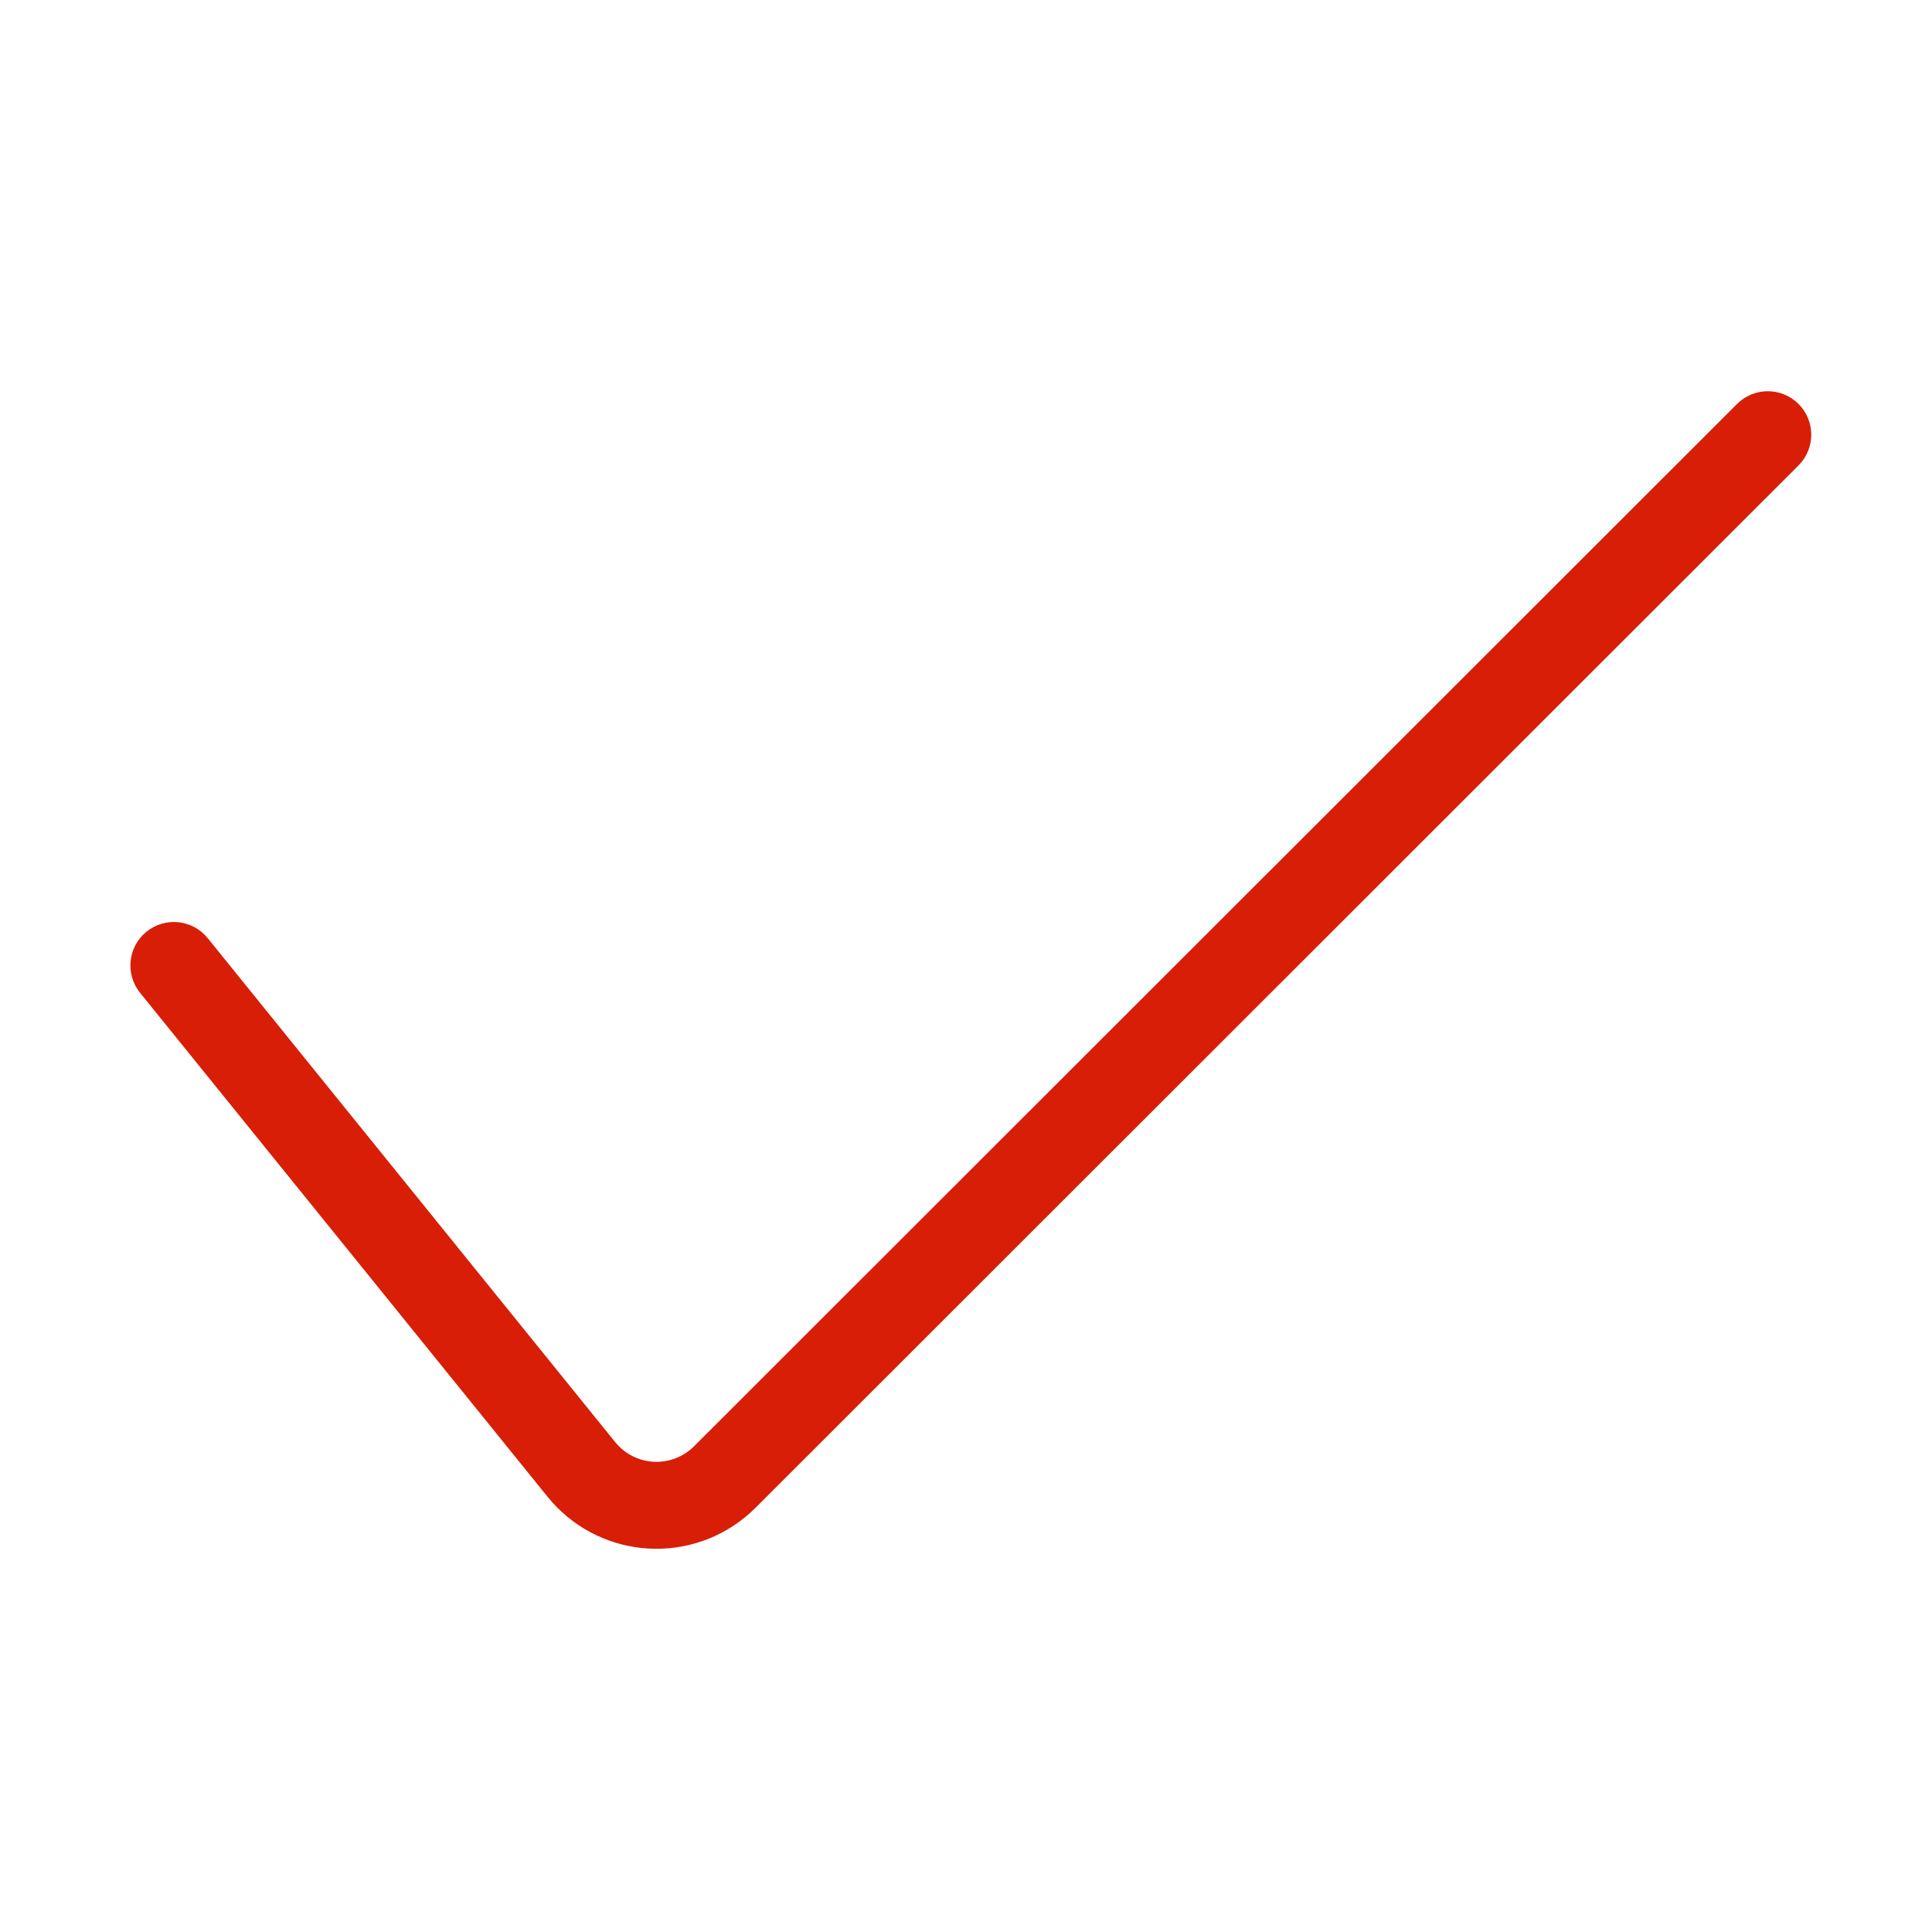
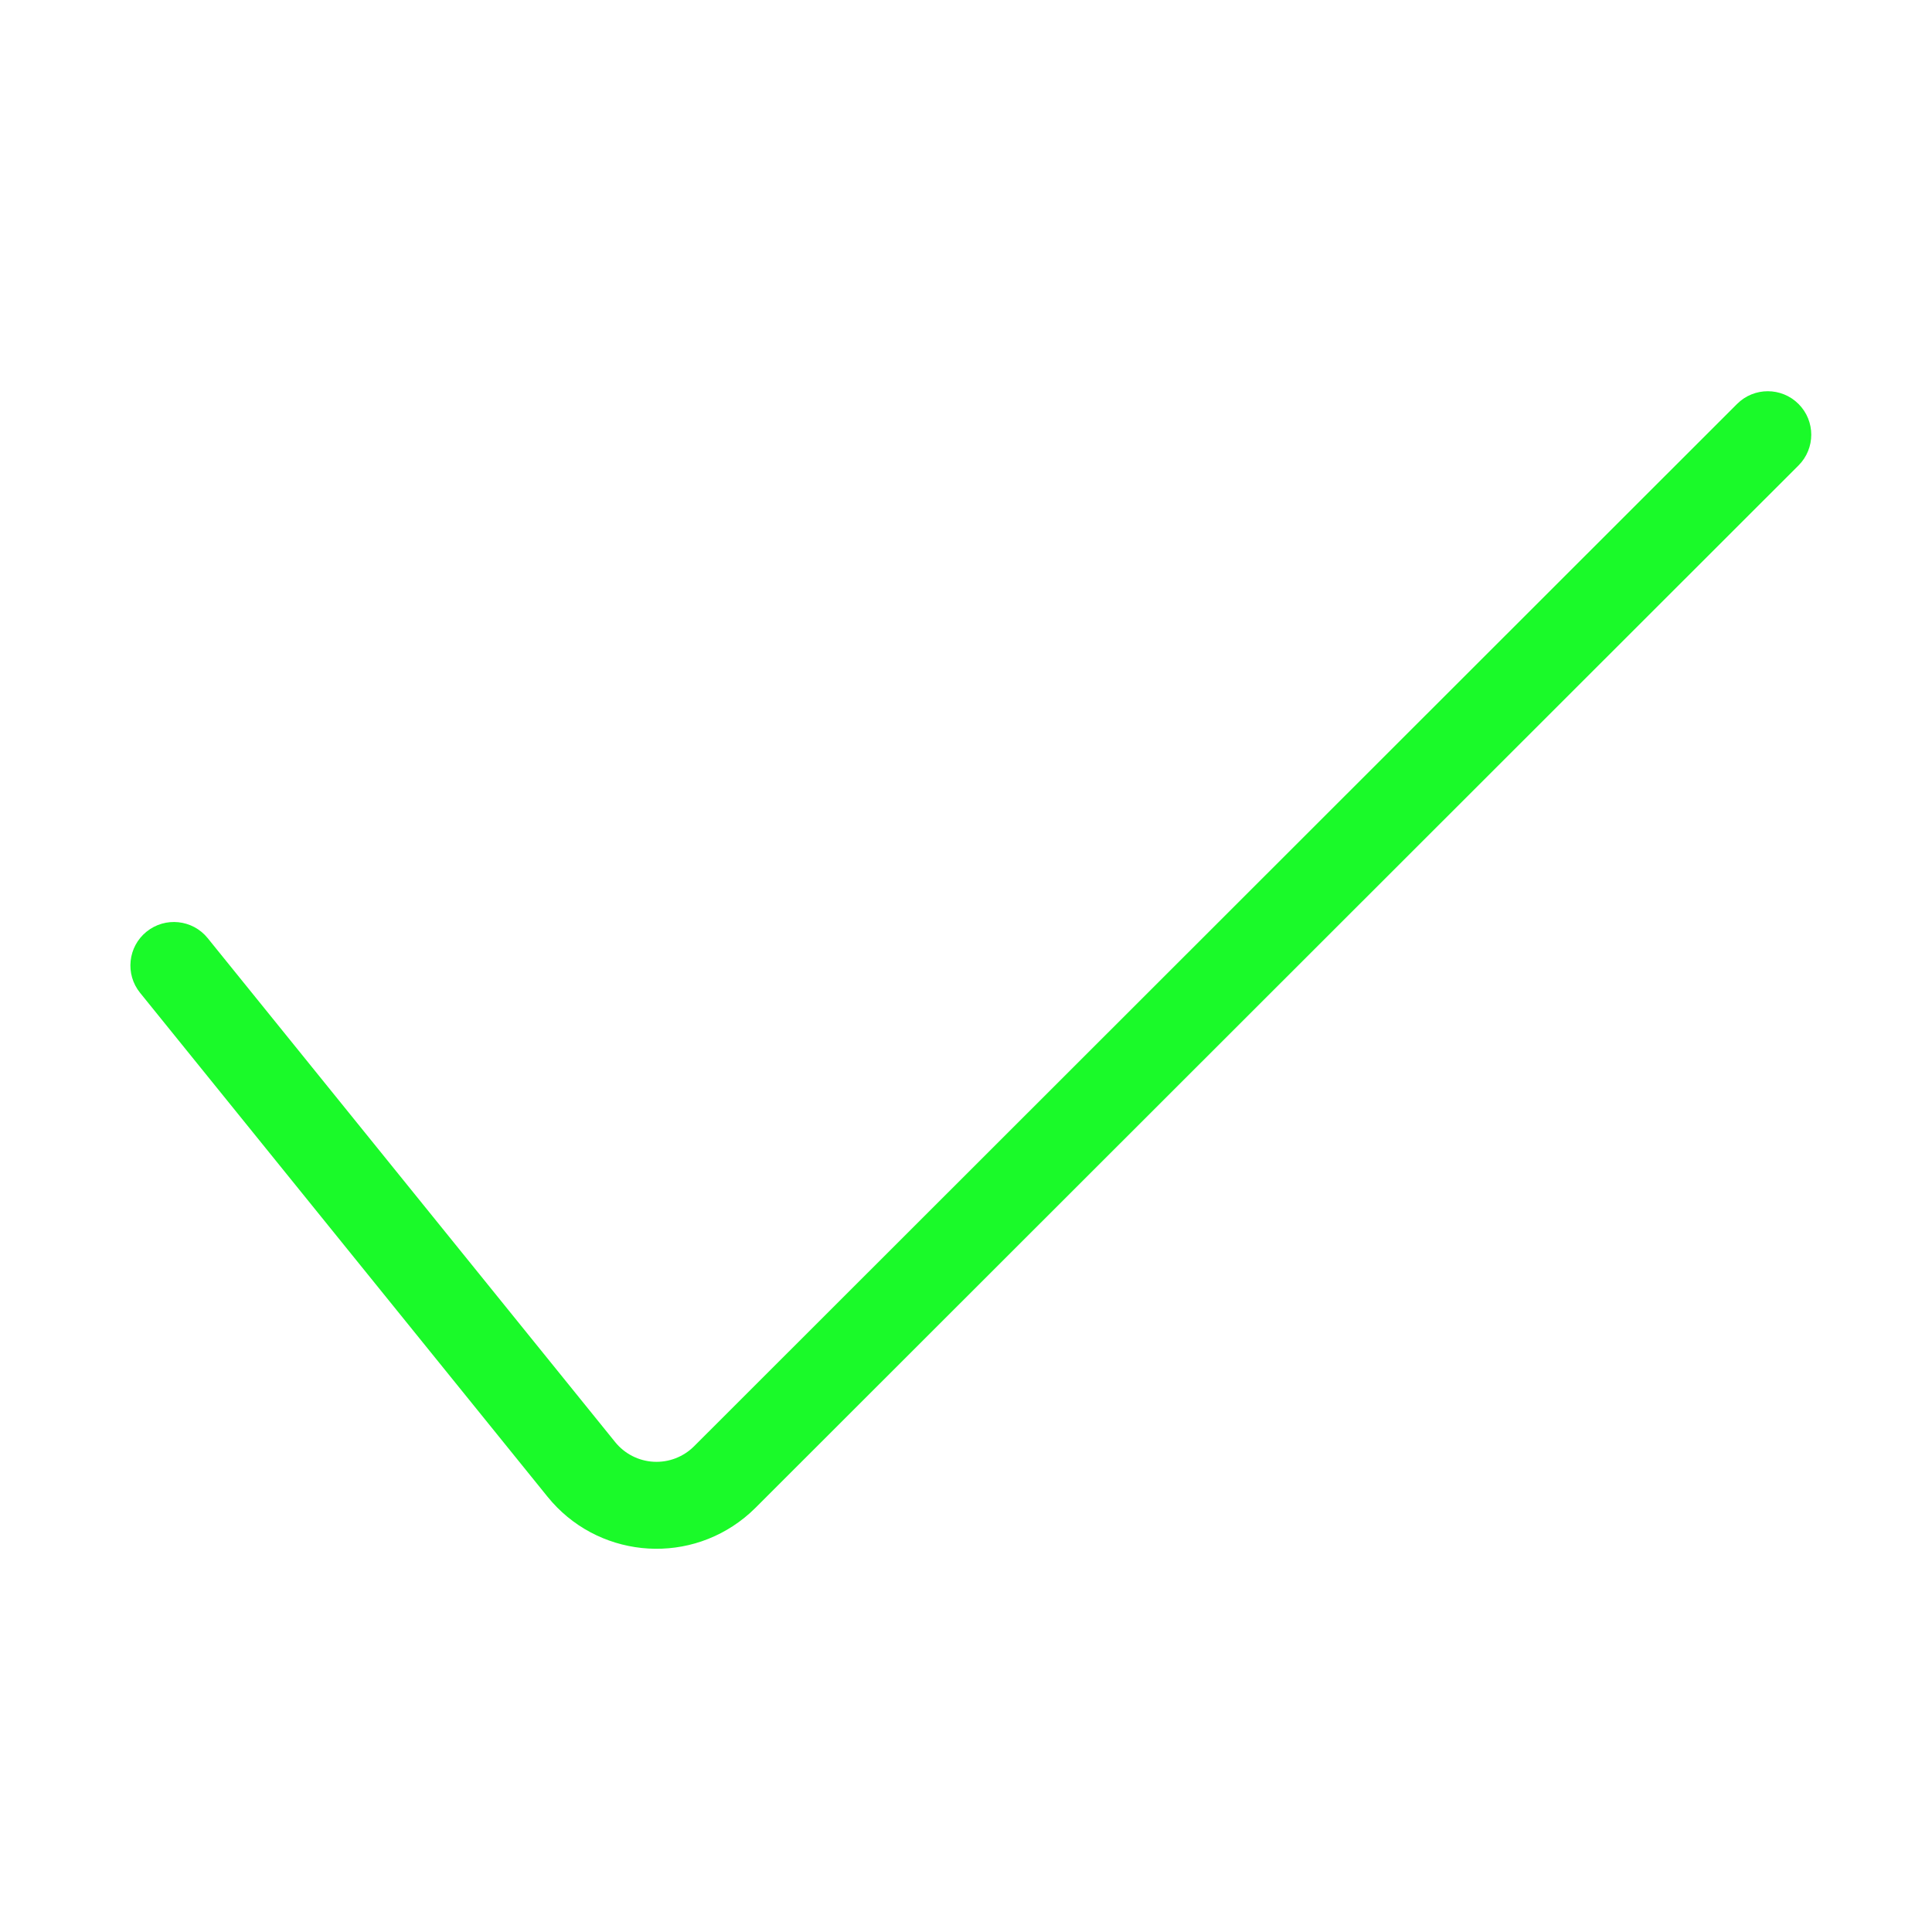
- <svg xmlns="http://www.w3.org/2000/svg" t="1551749525761" class="icon" style="" viewBox="0 0 1024 1024" version="1.1" p-id="631" width="200" height="200">
+ <svg xmlns="http://www.w3.org/2000/svg" t="1552015201706" class="icon" style="" viewBox="0 0 1024 1024" version="1.1" p-id="631" width="200" height="200">
  <defs>
    <style type="text/css" />
  </defs>
-   <path d="M74.24 526.213a23.04 23.04 0 1 1 35.84-28.979l215.982 267.116a28.16 28.16 0 0 0 41.8 2.212L920.678 214.103a23.04 23.04 0 0 1 32.573 32.594L400.44 799.155c-1.843 1.843-3.779 3.584-5.801 5.217-31.887 25.779-78.633 20.833-104.412-11.049l-215.982-267.11z" fill="#d81e06" p-id="632" />
+   <path d="M74.24 526.213a23.04 23.04 0 1 1 35.84-28.979l215.982 267.116a28.16 28.16 0 0 0 41.8 2.212L920.678 214.103a23.04 23.04 0 0 1 32.573 32.594L400.44 799.155c-1.843 1.843-3.779 3.584-5.801 5.217-31.887 25.779-78.633 20.833-104.412-11.049l-215.982-267.11z" fill="#1afa29" p-id="632" />
</svg>
